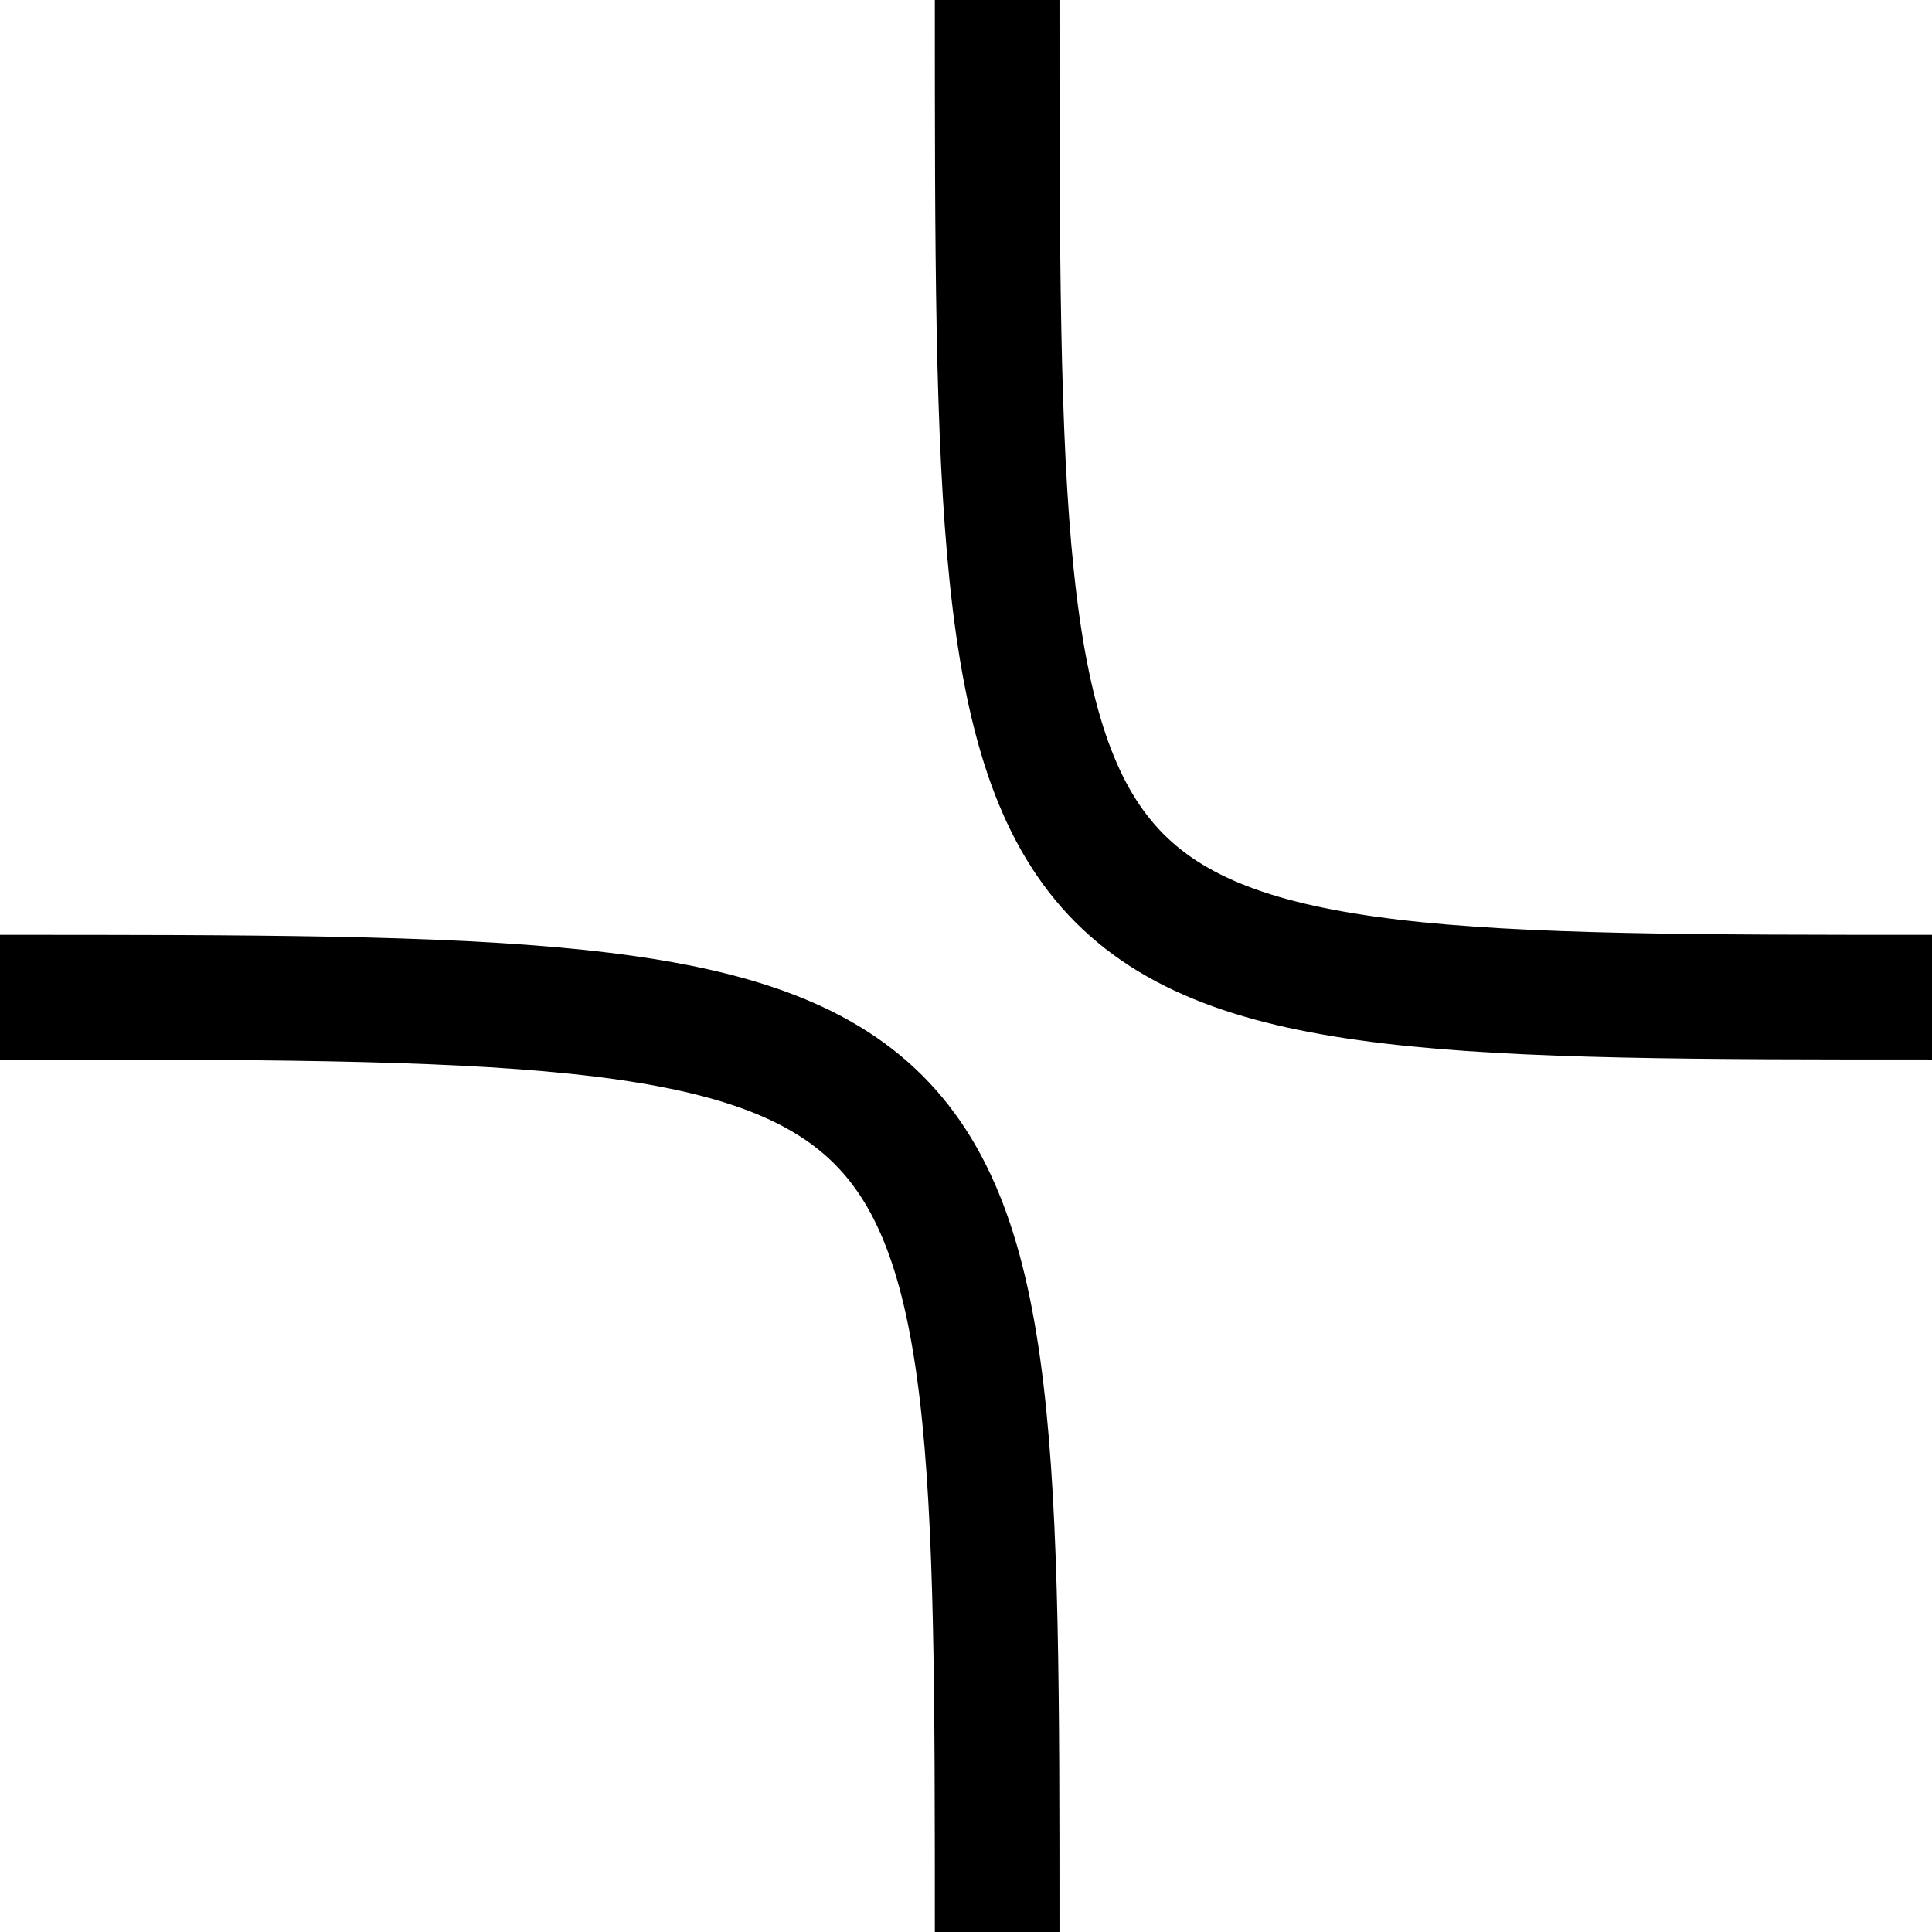
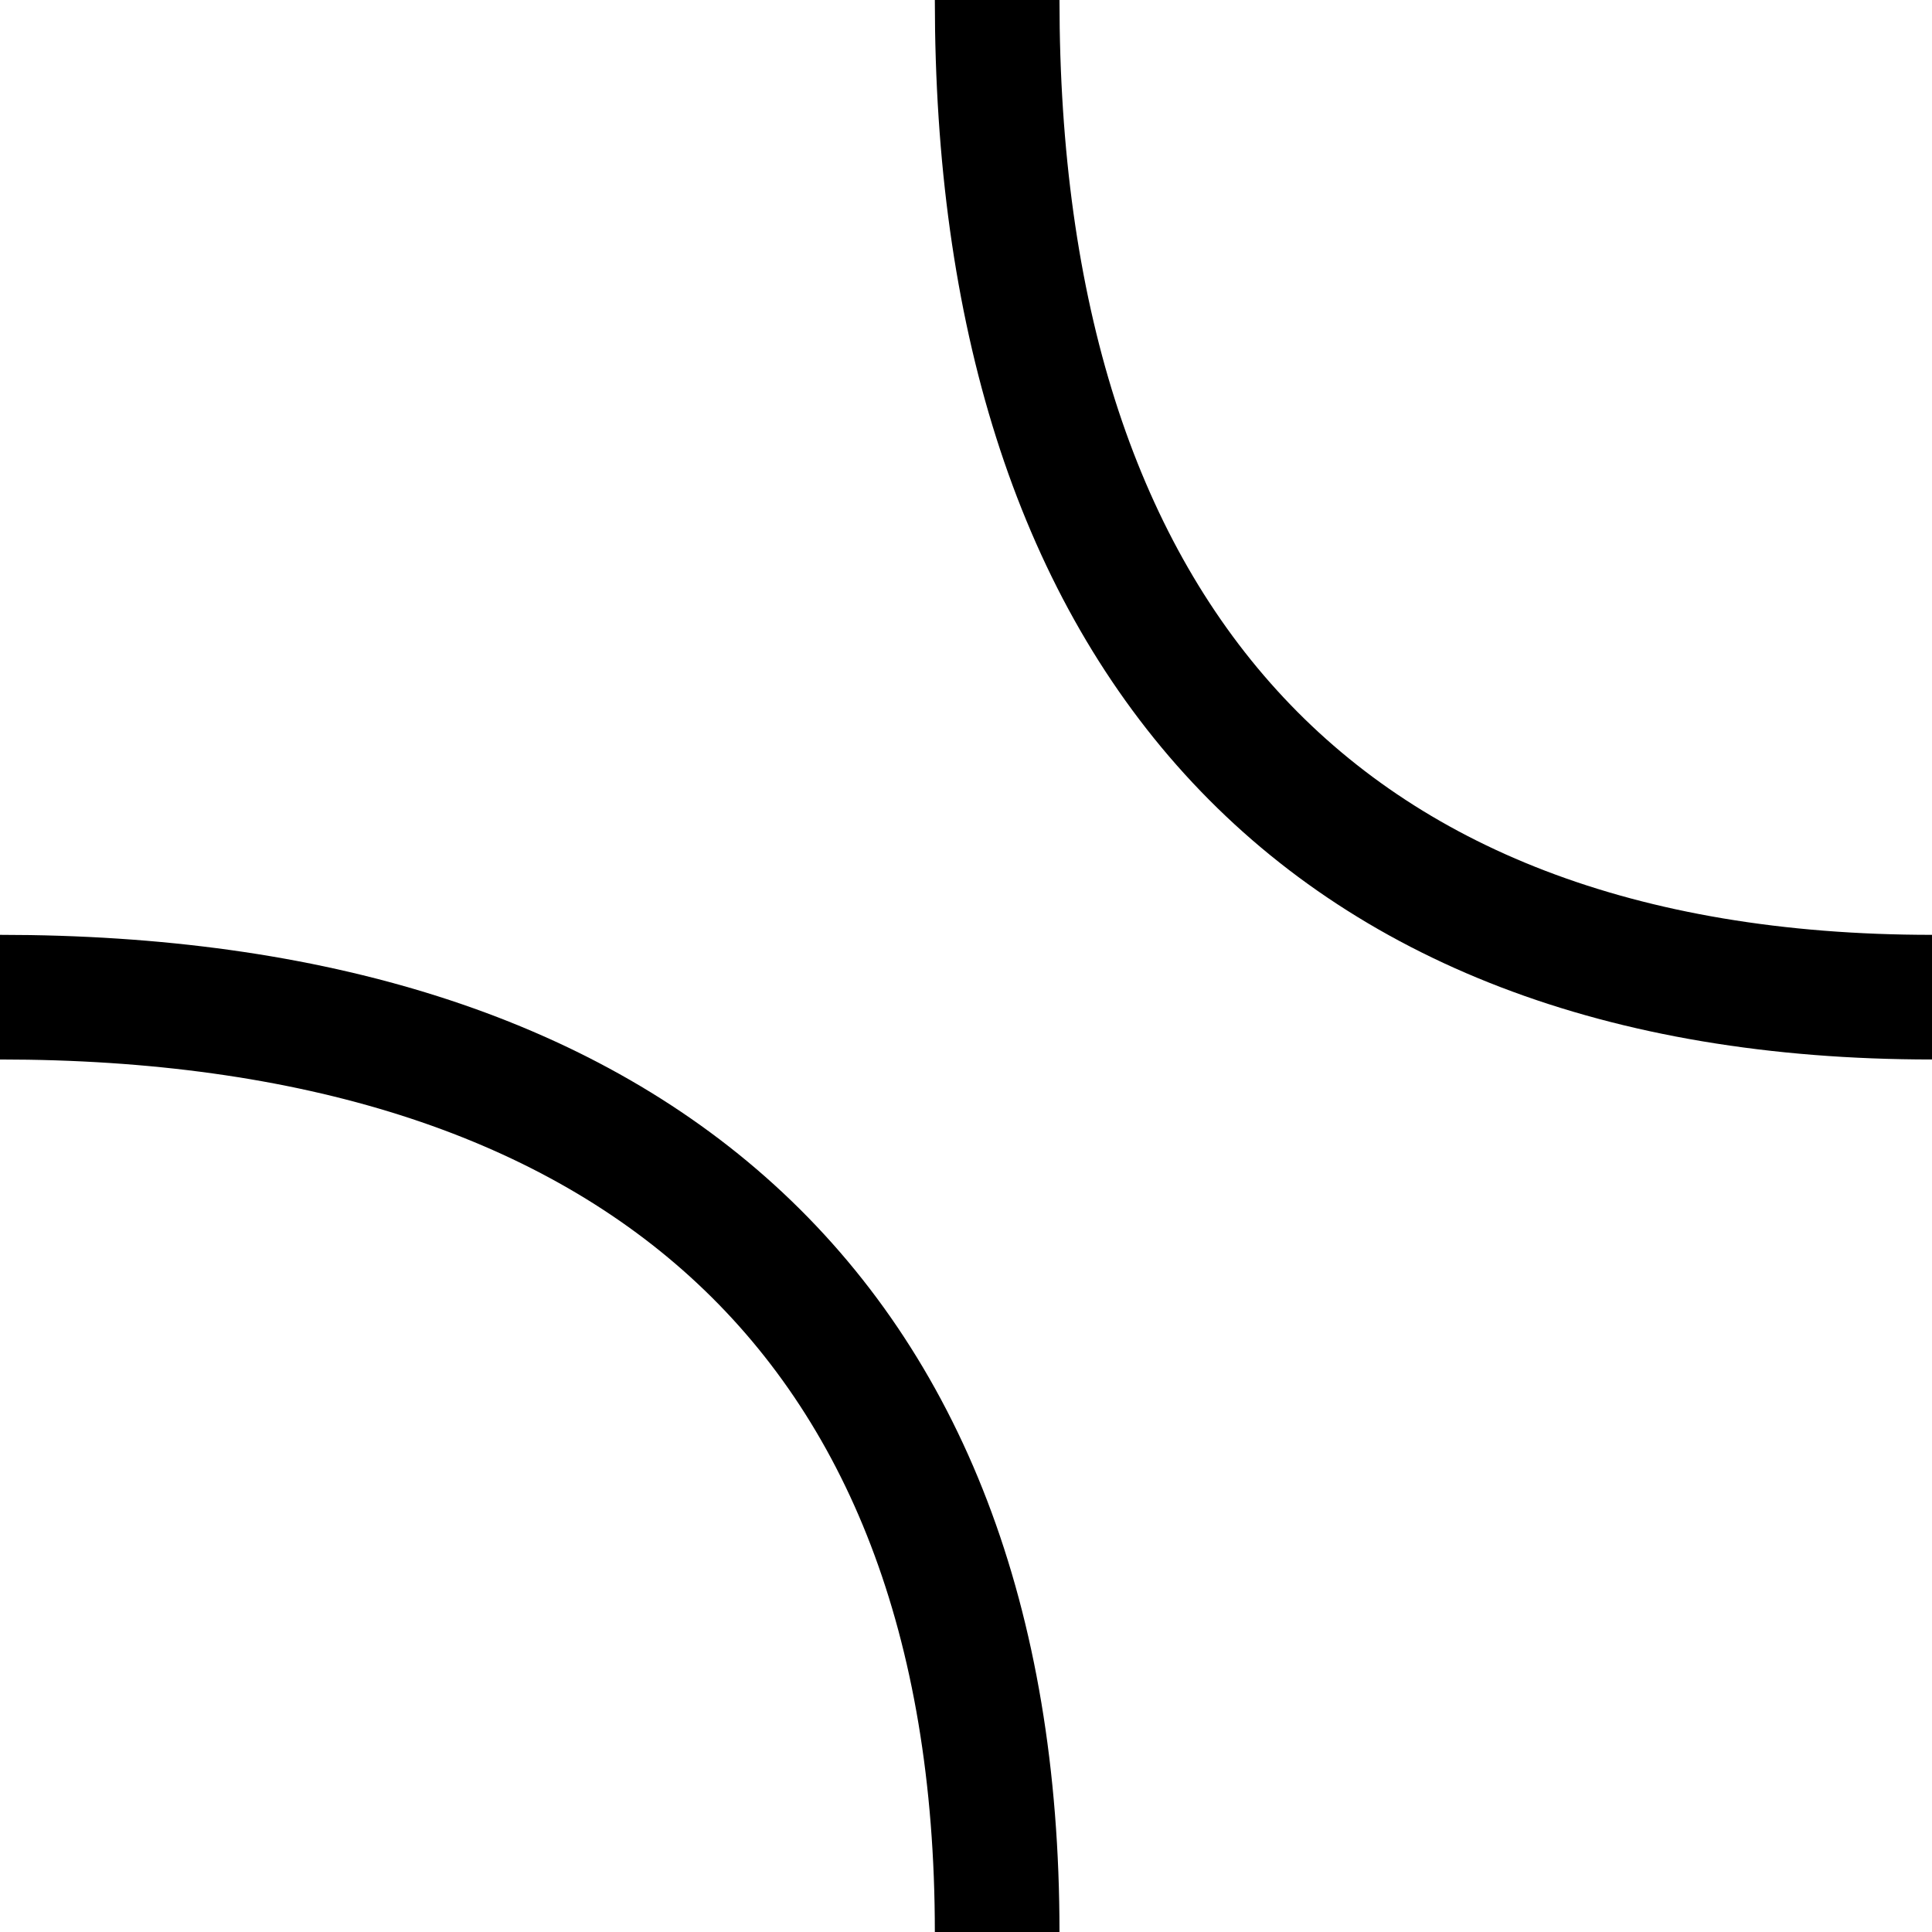
<svg xmlns="http://www.w3.org/2000/svg" width="31" height="31">
-   <path d="M 0 16 C 16 16, 16 16, 16 31" stroke="black" fill="transparent" stroke-width="2" />
-   <path d="M 31 16 C 16 16, 16 16, 16 0" stroke="black" fill="transparent" stroke-width="2" />
+   <path d="M 0 16 C 10 16, 16 21, 16 31" stroke="black" fill="transparent" stroke-width="2" />
+   <path d="M 31 16 C 21 16, 16 10, 16 0" stroke="black" fill="transparent" stroke-width="2" />
</svg>
